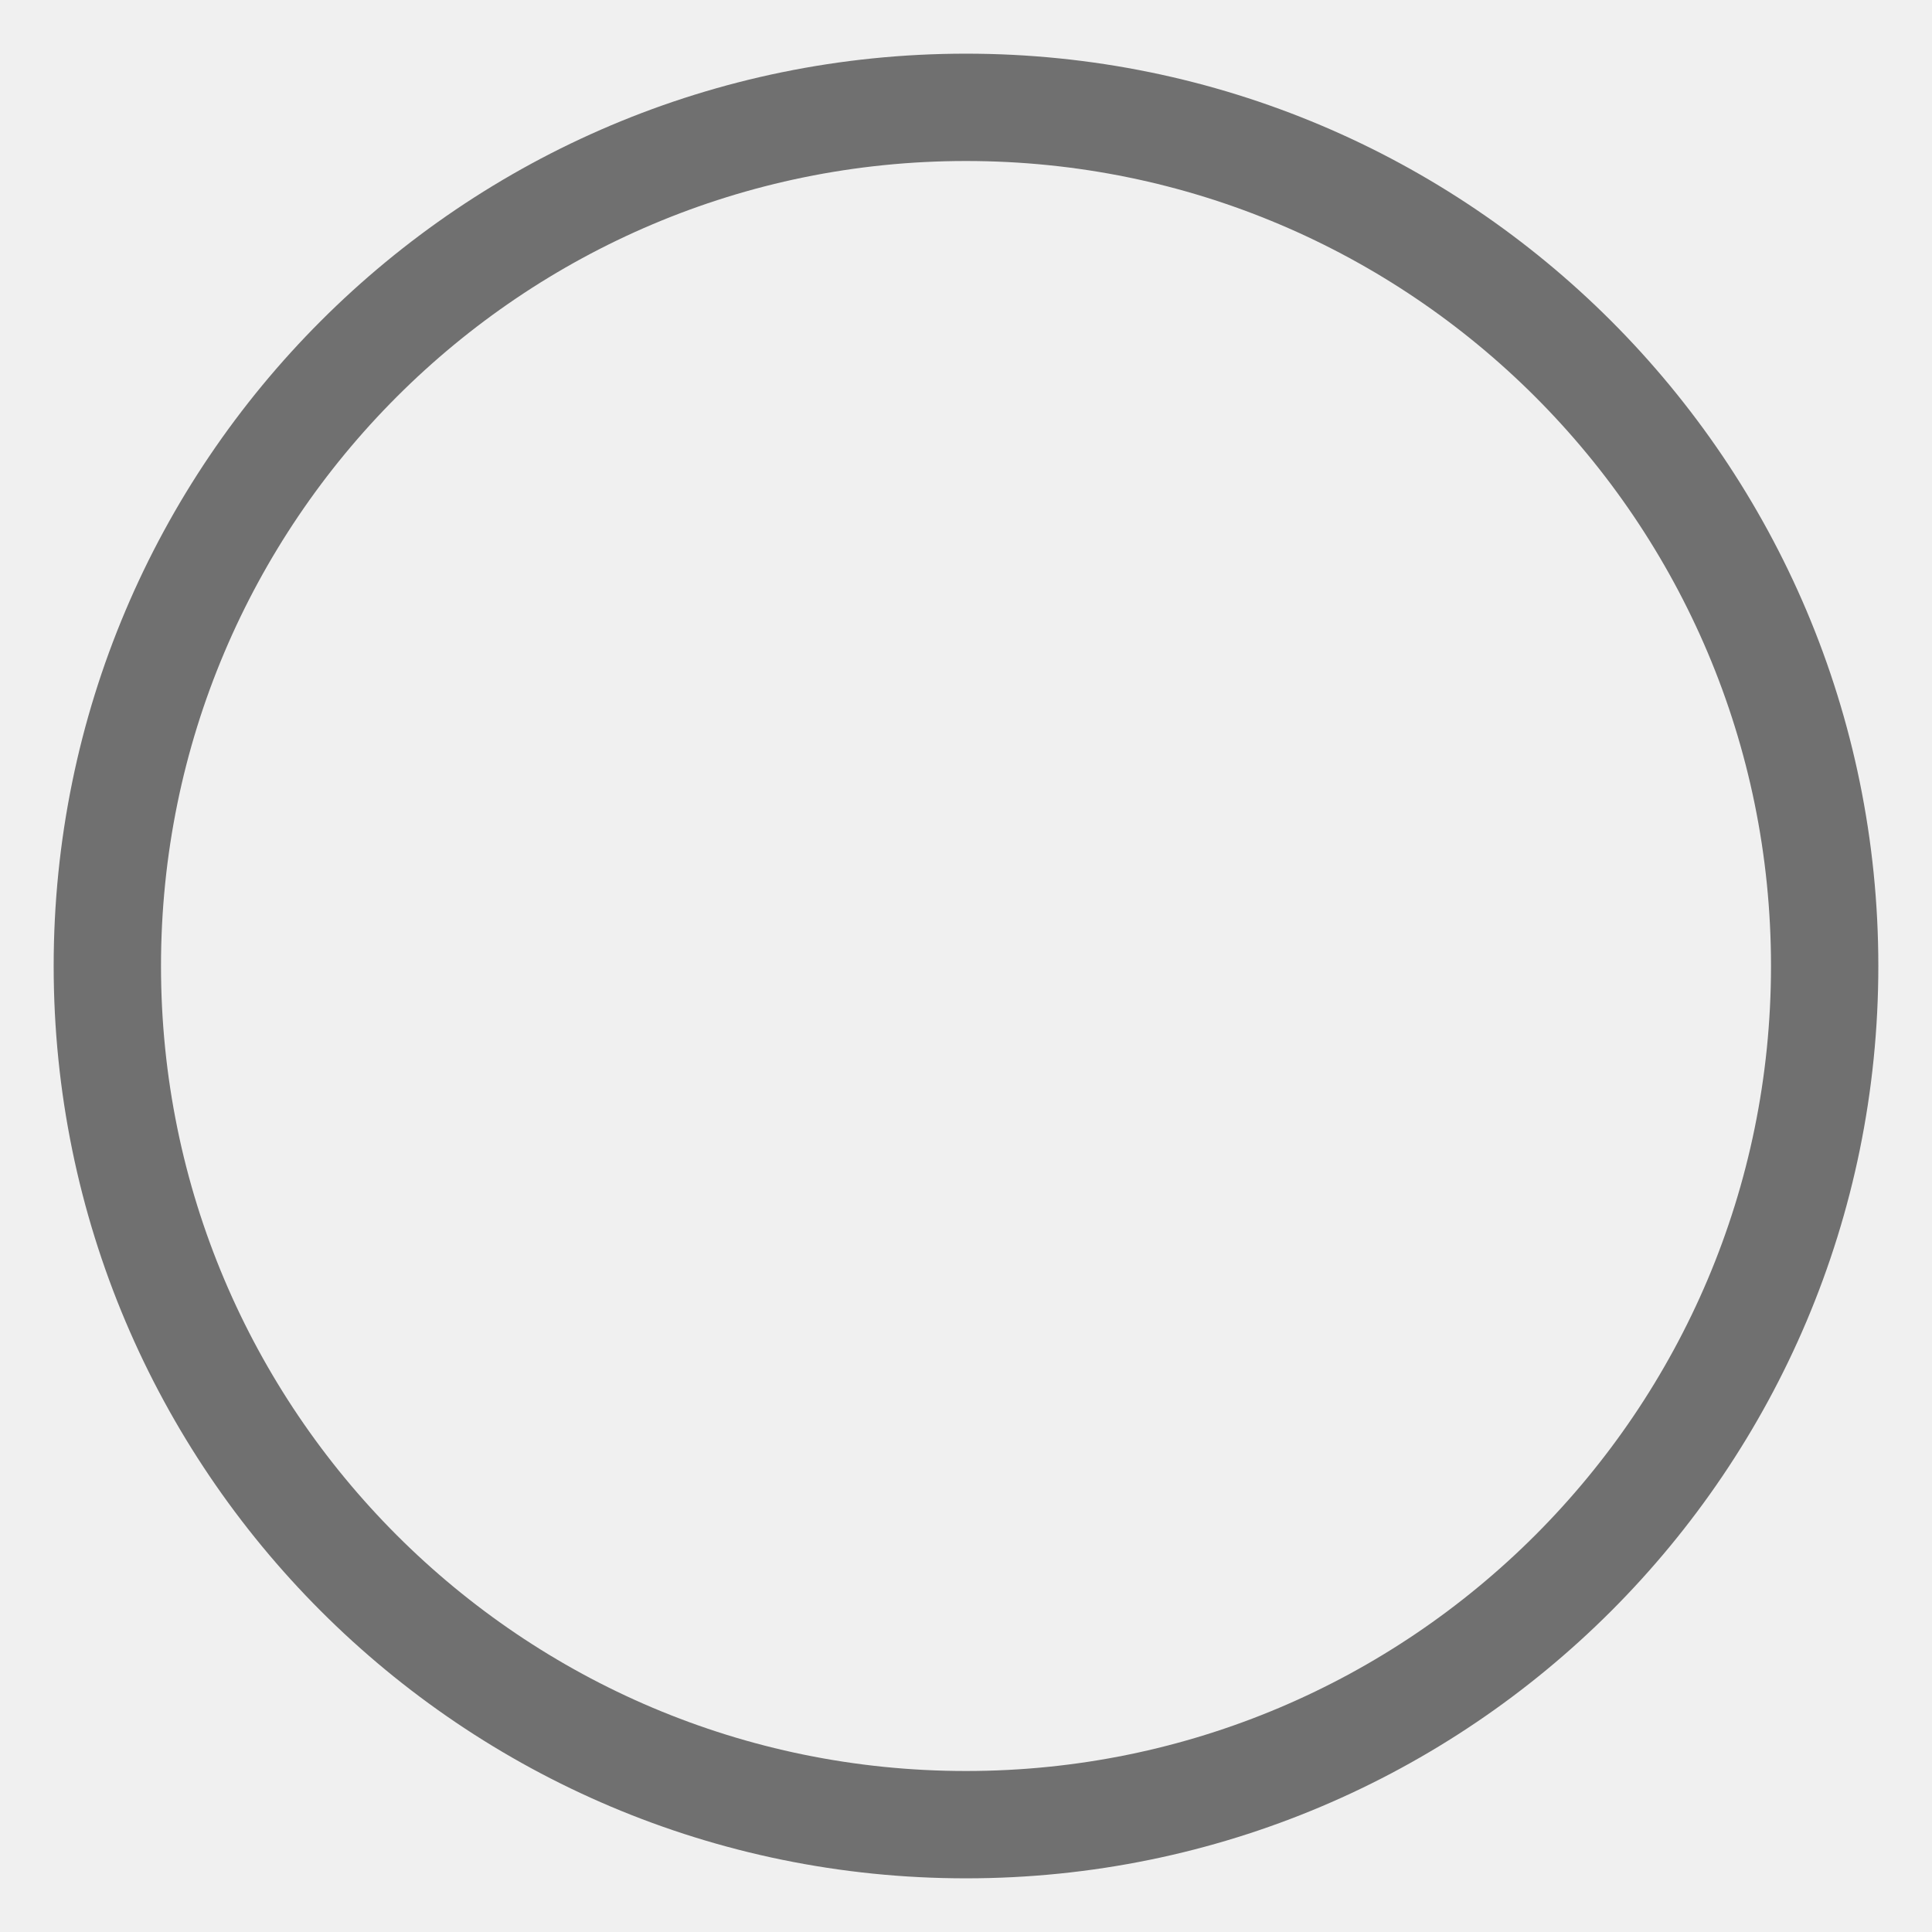
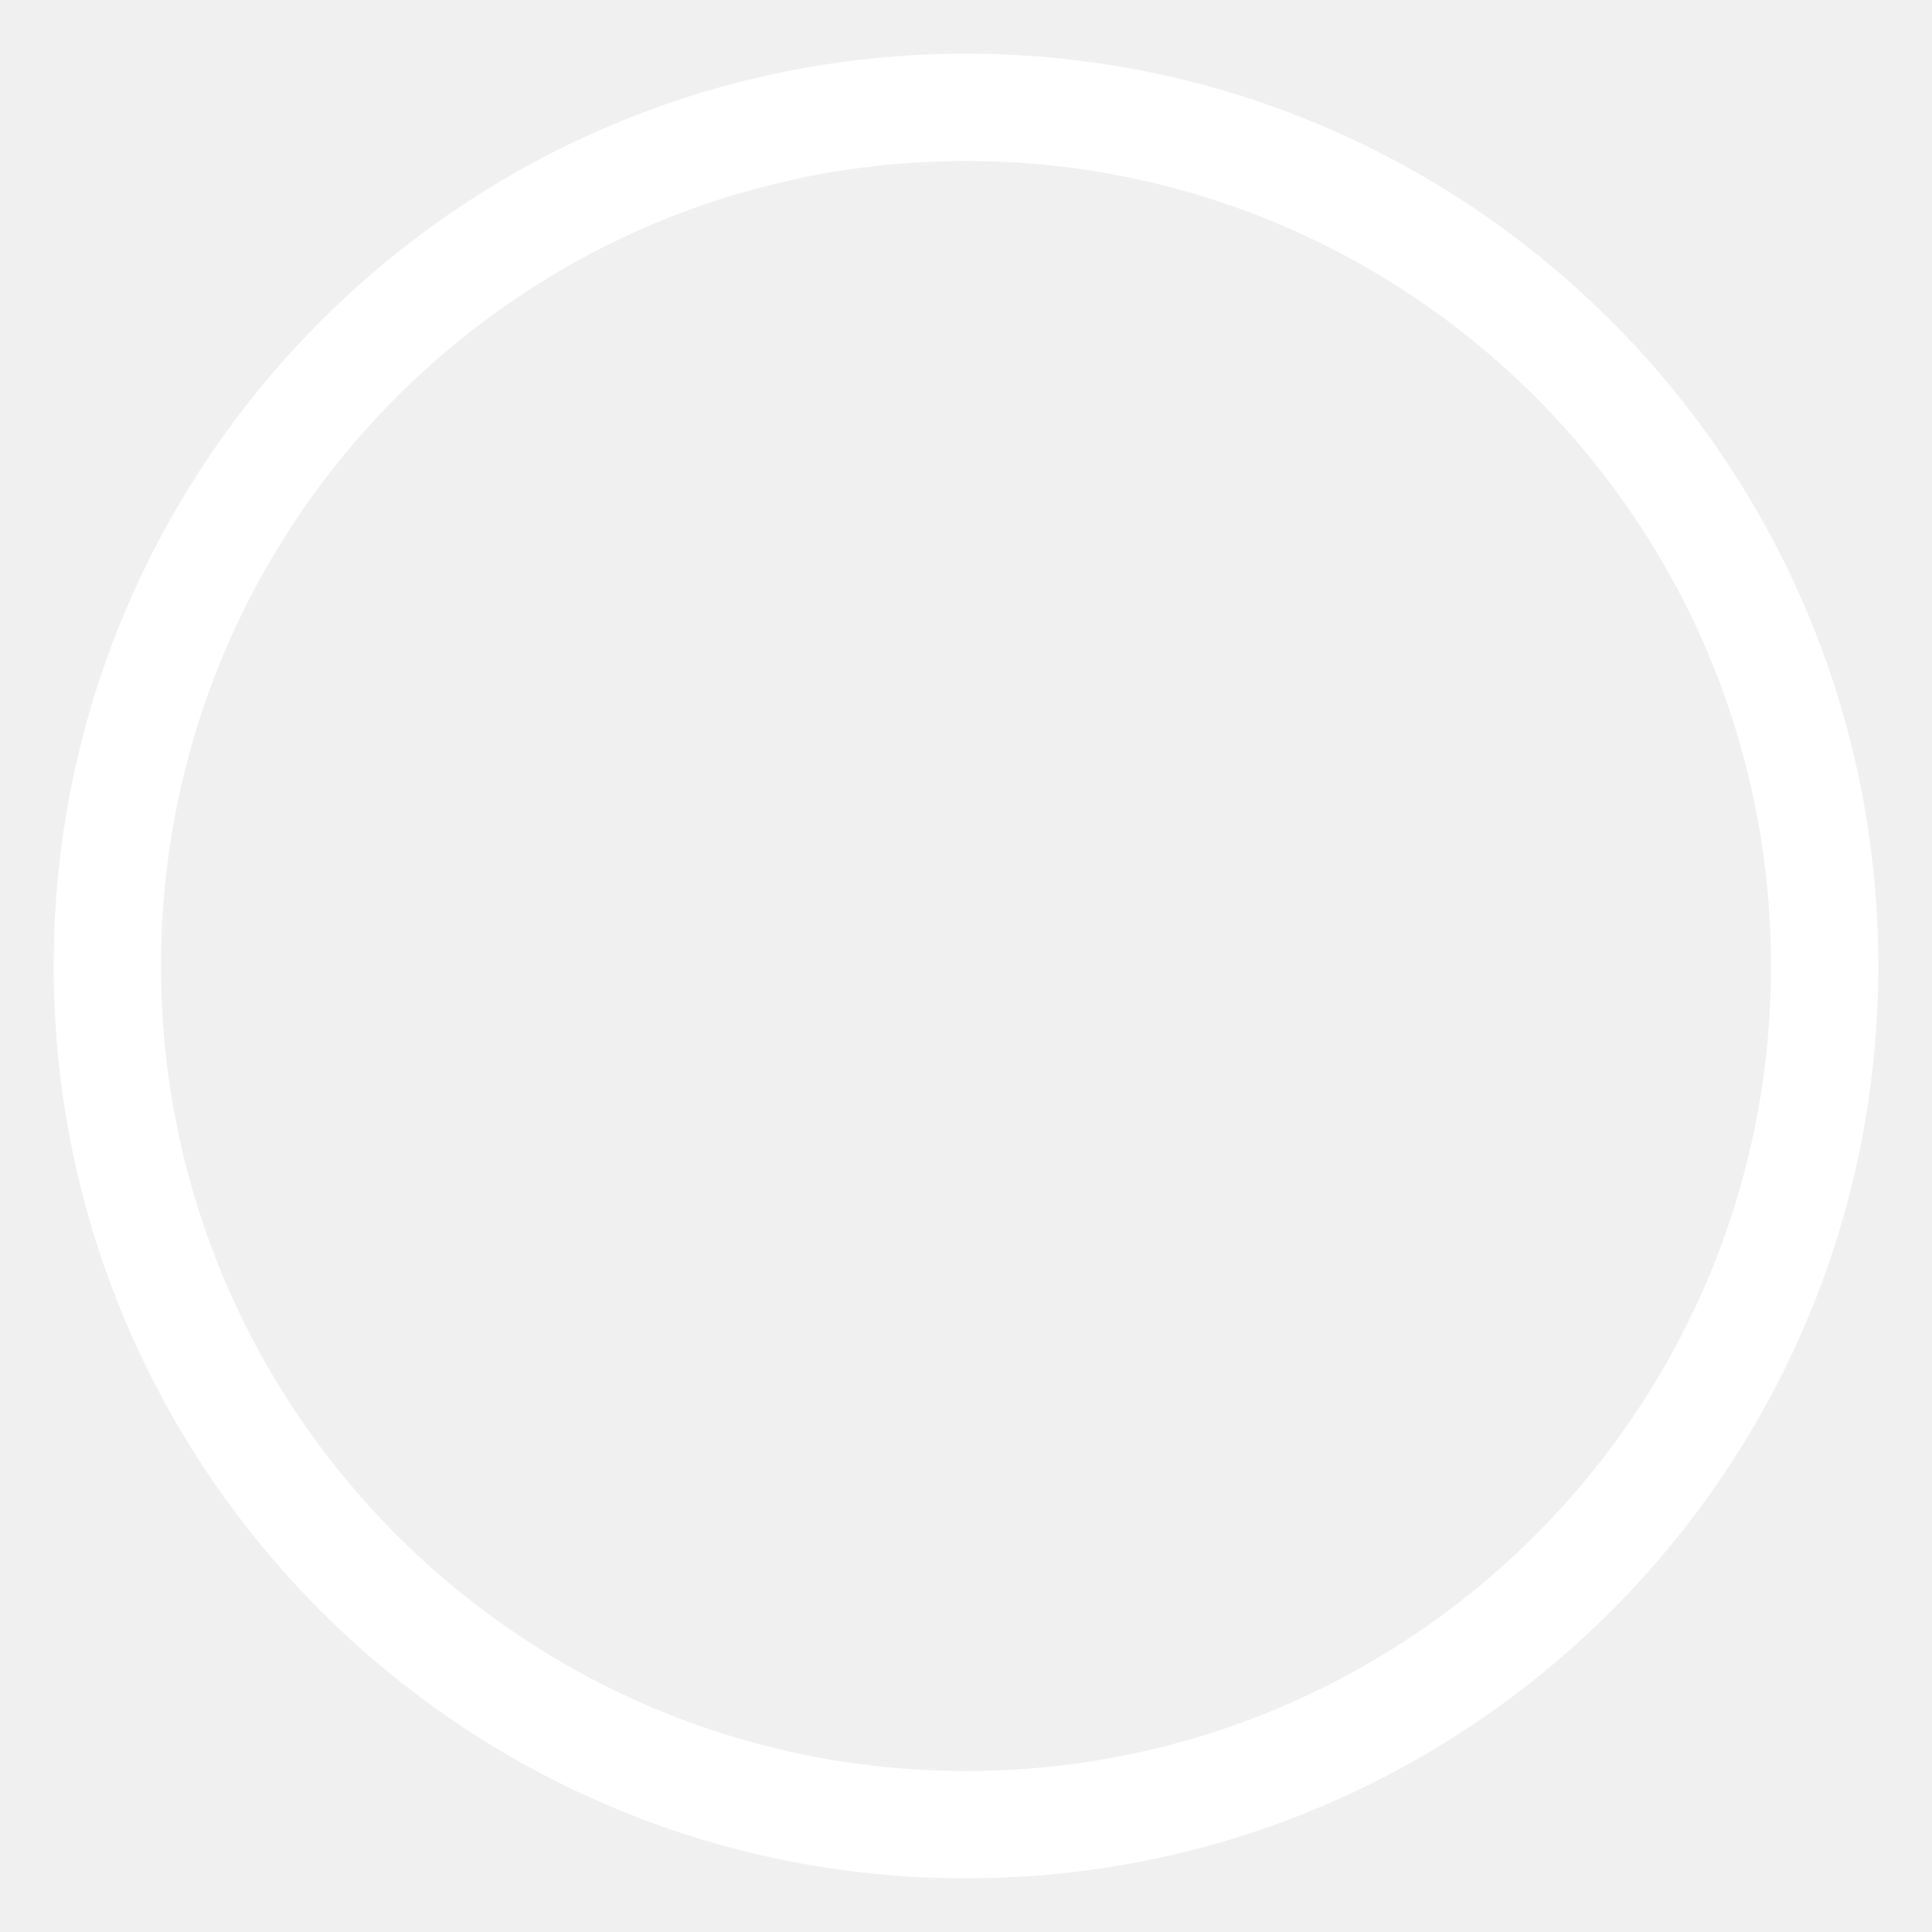
<svg xmlns="http://www.w3.org/2000/svg" width="18" height="18" viewBox="0 0 18 18" fill="none">
-   <path d="M9 17C13.418 17 17 13.418 17 9C17 4.582 13.418 1 9 1C4.582 1 1 4.582 1 9C1 13.418 4.582 17 9 17Z" stroke="#707070" stroke-linecap="round" stroke-linejoin="round" />
+   <path d="M9 17C13.418 17 17 13.418 17 9C17 4.582 13.418 1 9 1C4.582 1 1 4.582 1 9C1 13.418 4.582 17 9 17Z" stroke="white" stroke-linecap="round" stroke-linejoin="round" />
</svg>
